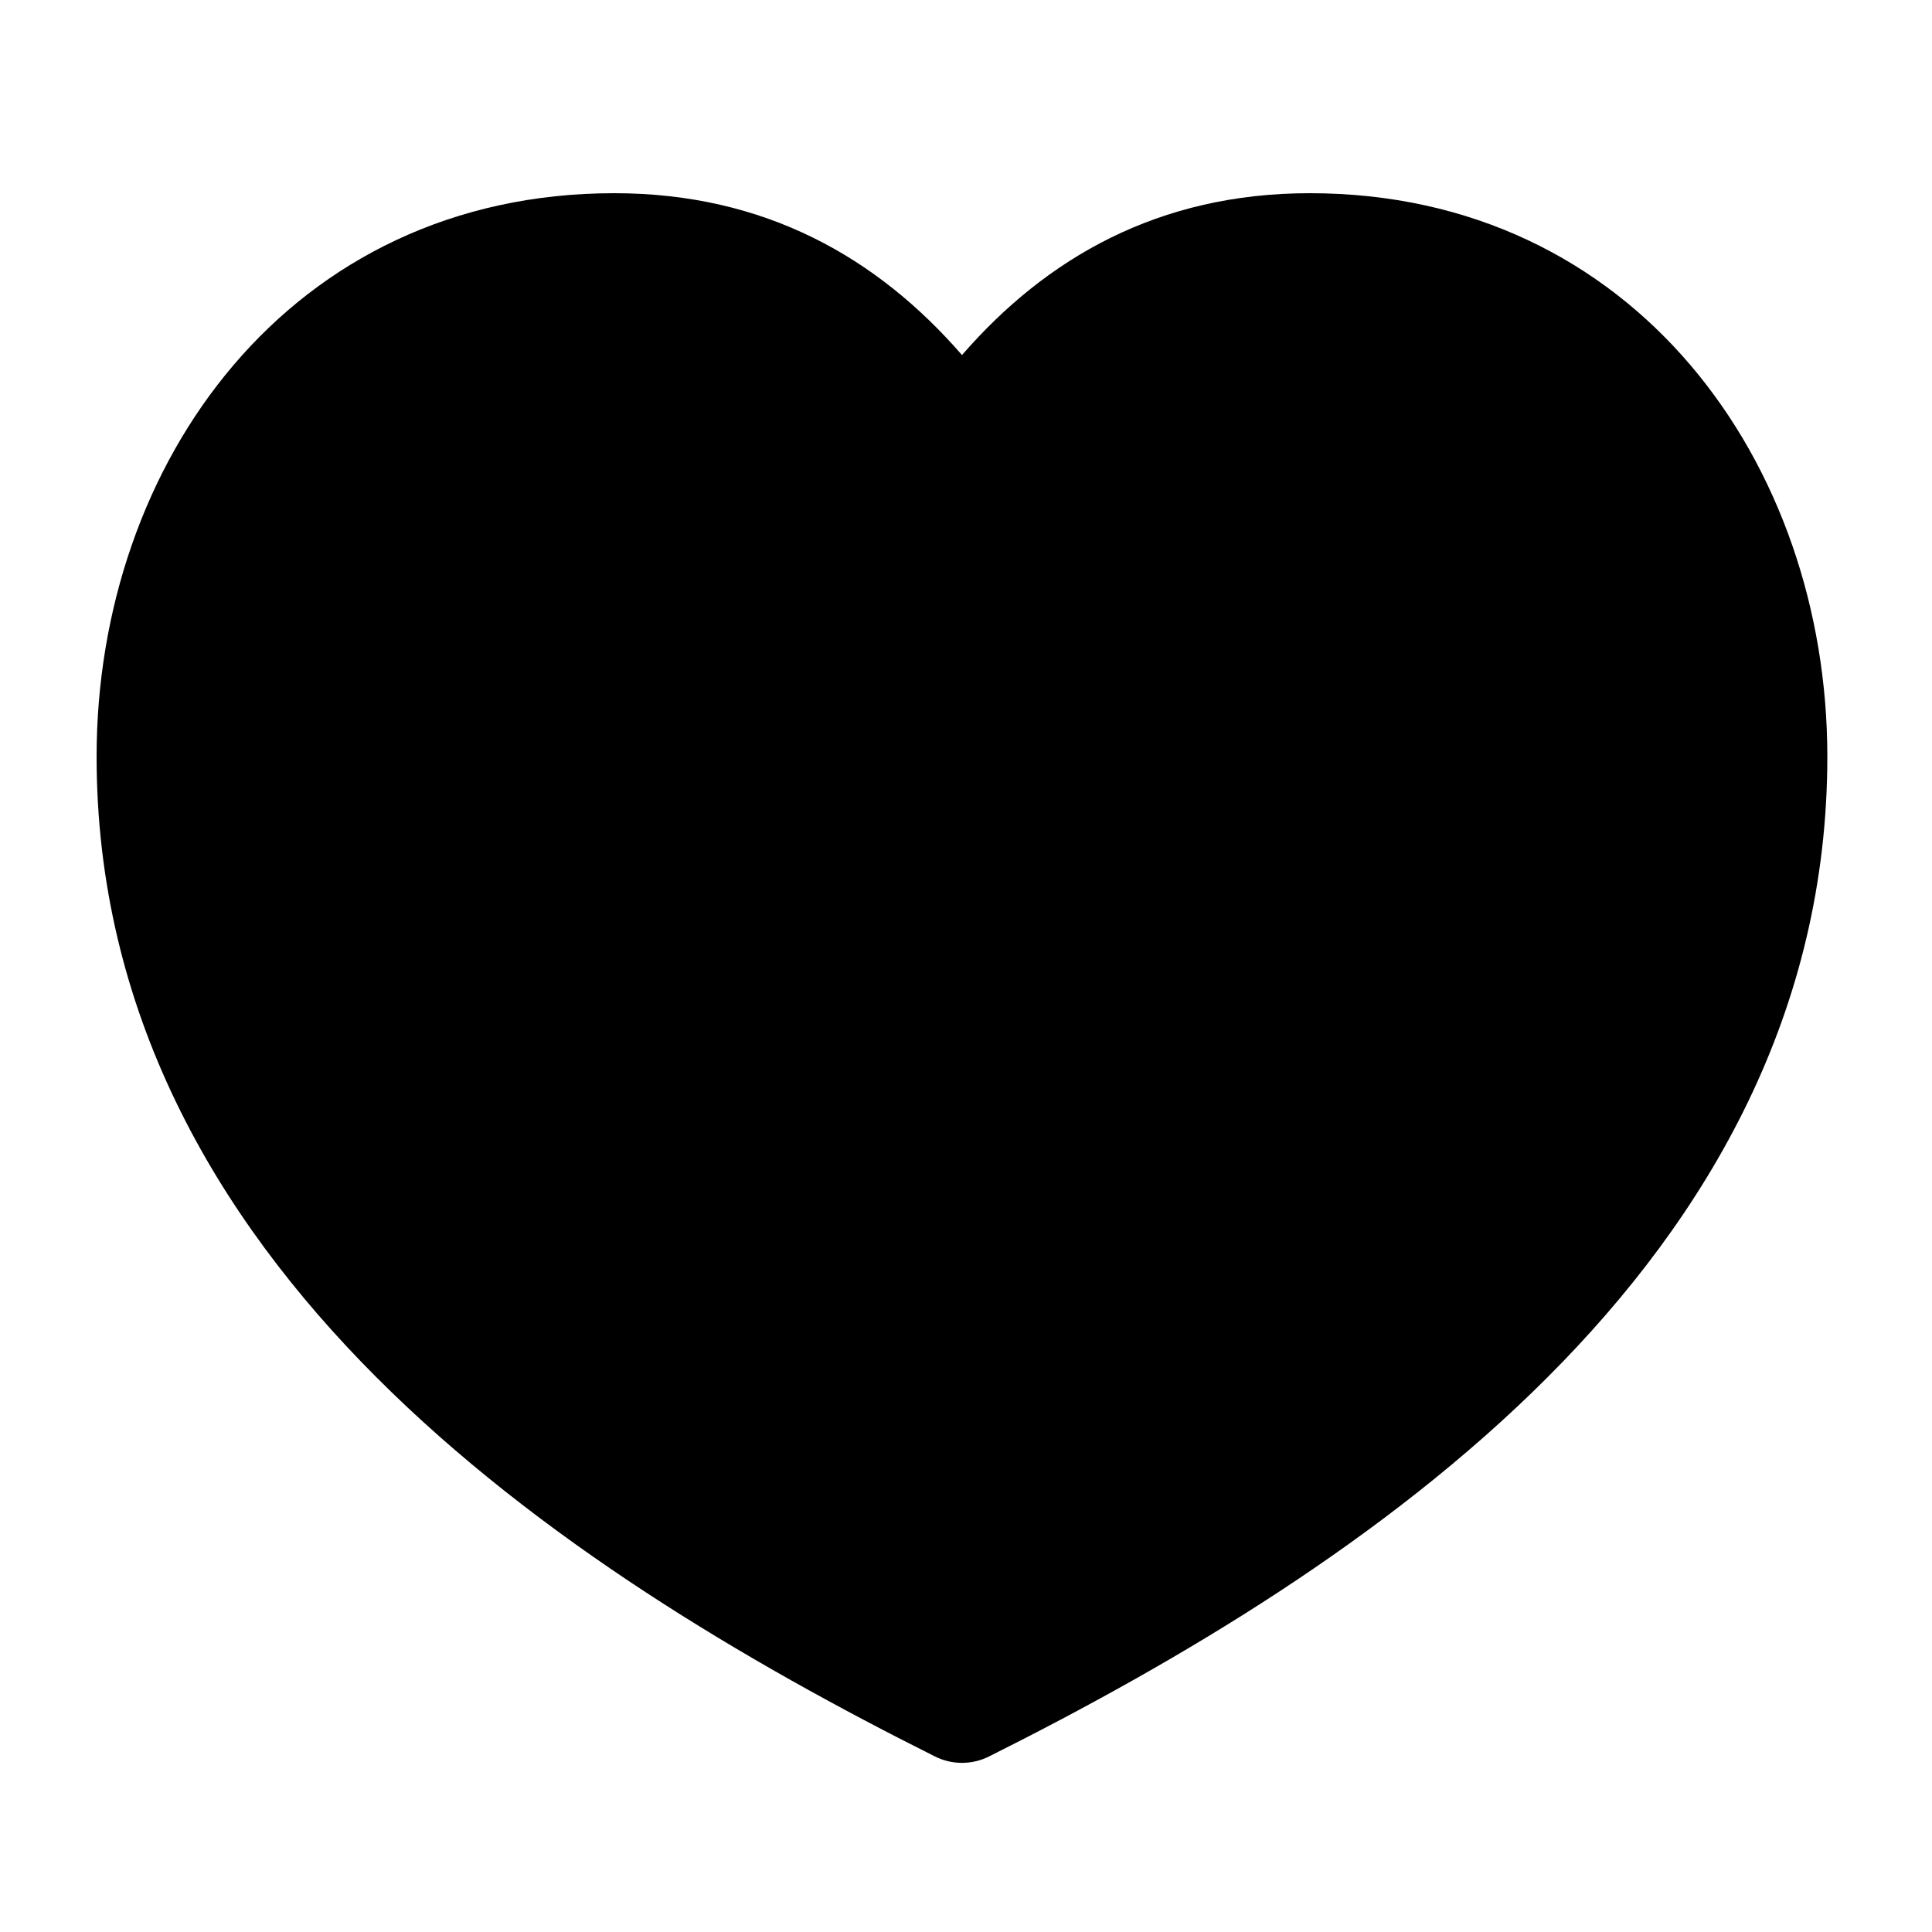
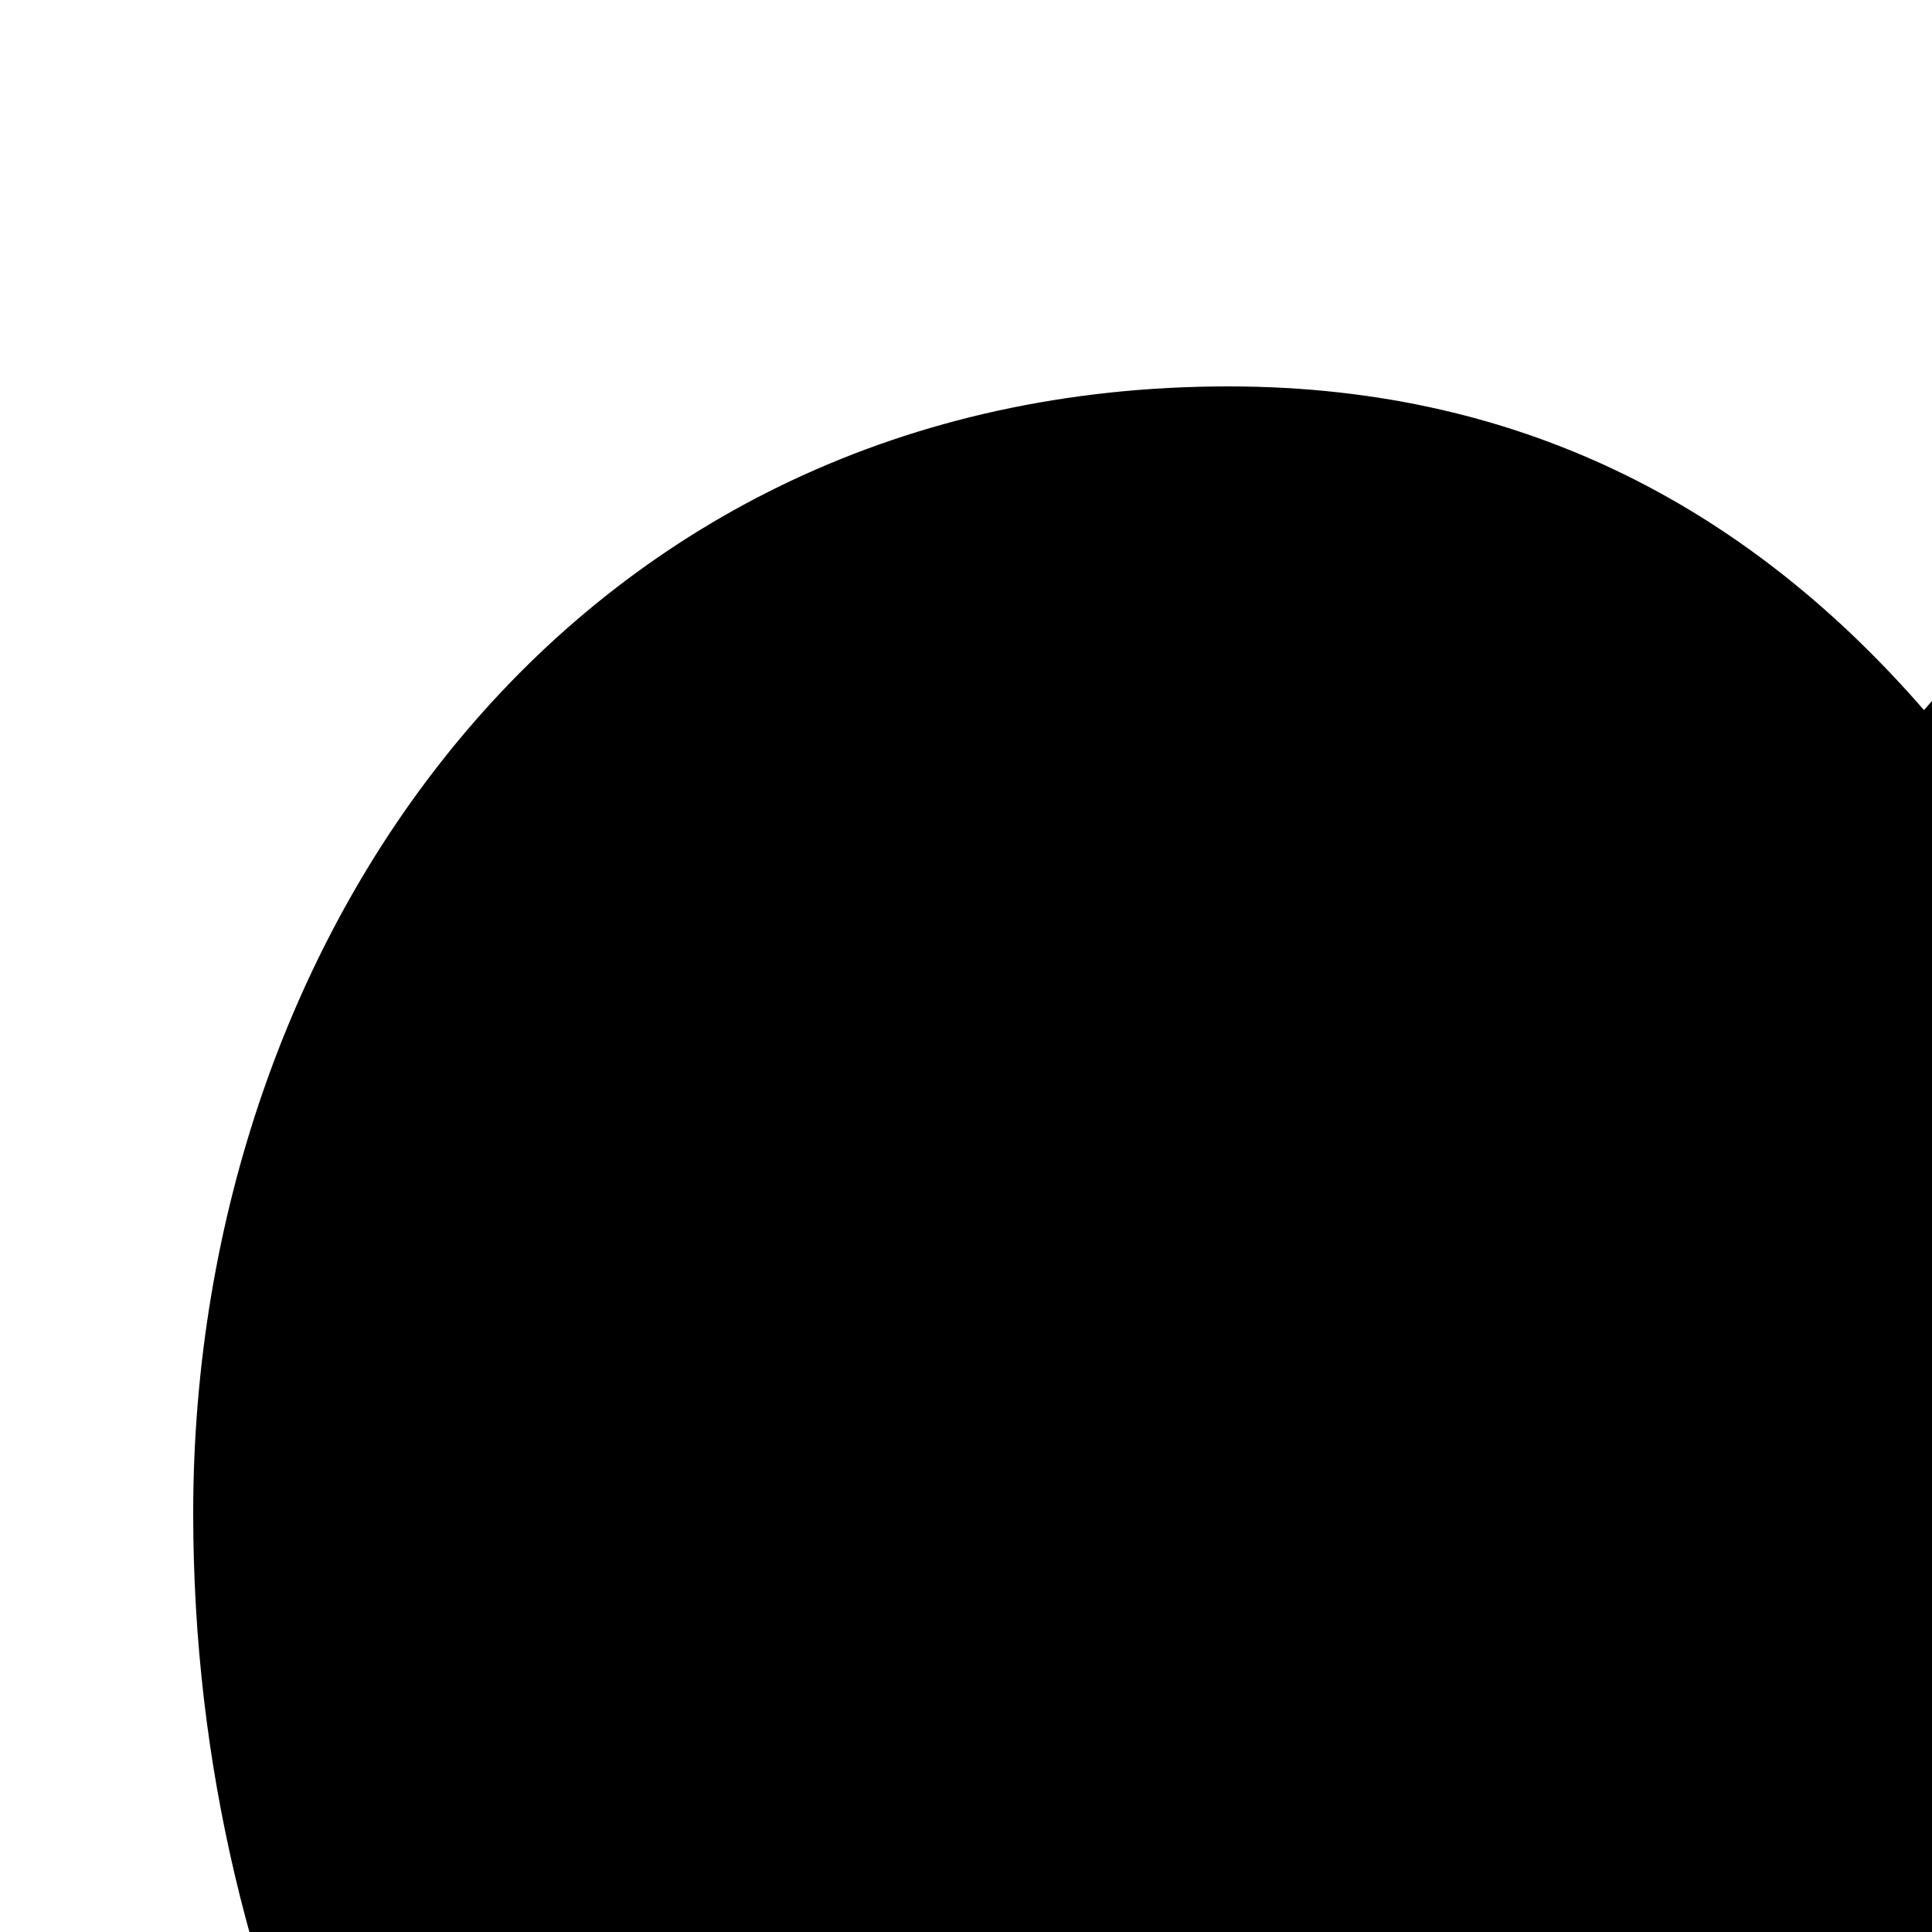
- <svg xmlns="http://www.w3.org/2000/svg" width="40" height="40" viewBox="0 0 40 40" fill="none">
+ <svg xmlns="http://www.w3.org/2000/svg" width="20" height="20" viewBox="0 0 20 20" fill="none">
  <path fill-rule="evenodd" clip-rule="evenodd" d="M2 15.664C2 9.597 5.991 4 12.717 4C15.847 4 18.171 5.341 19.917 7.351C21.662 5.341 23.986 4 27.117 4C33.842 4 37.833 9.597 37.833 15.664C37.833 20.933 35.392 25.162 32.035 28.52C28.694 31.863 24.387 34.409 20.476 36.366C20.124 36.542 19.709 36.542 19.358 36.366C15.447 34.409 11.139 31.863 7.798 28.52C4.441 25.162 2 20.933 2 15.664Z" fill="black" />
</svg>
